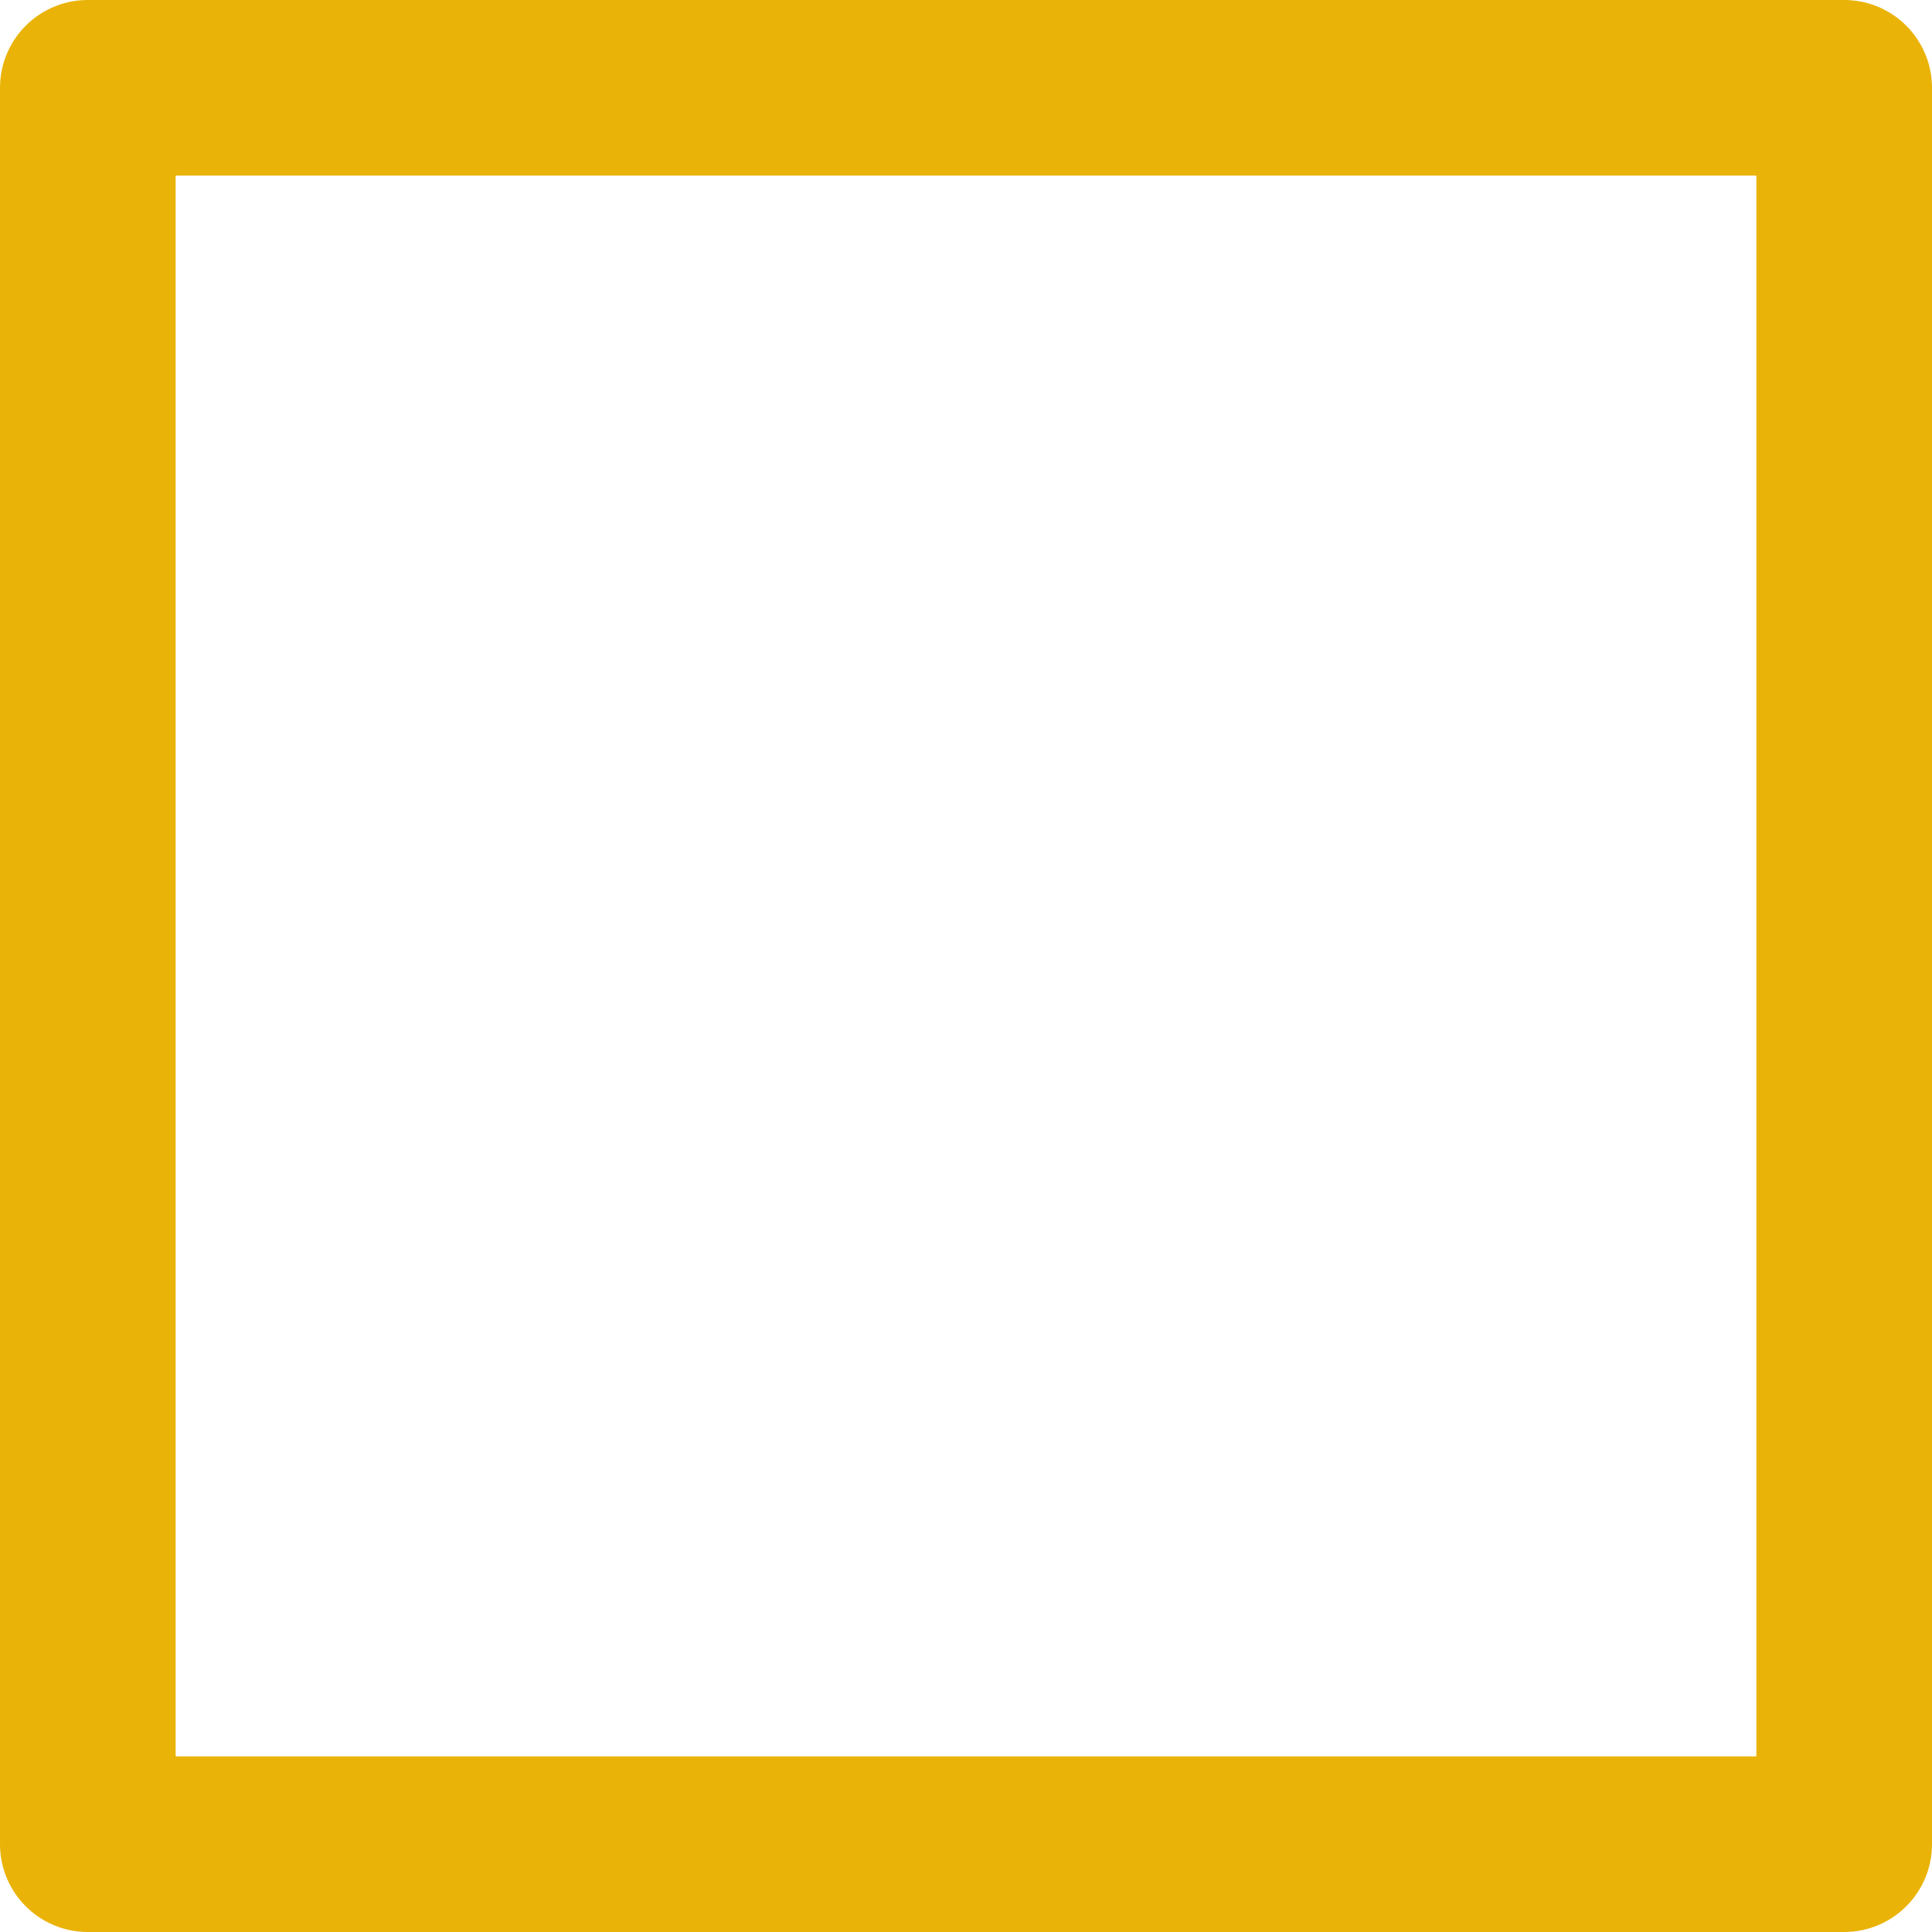
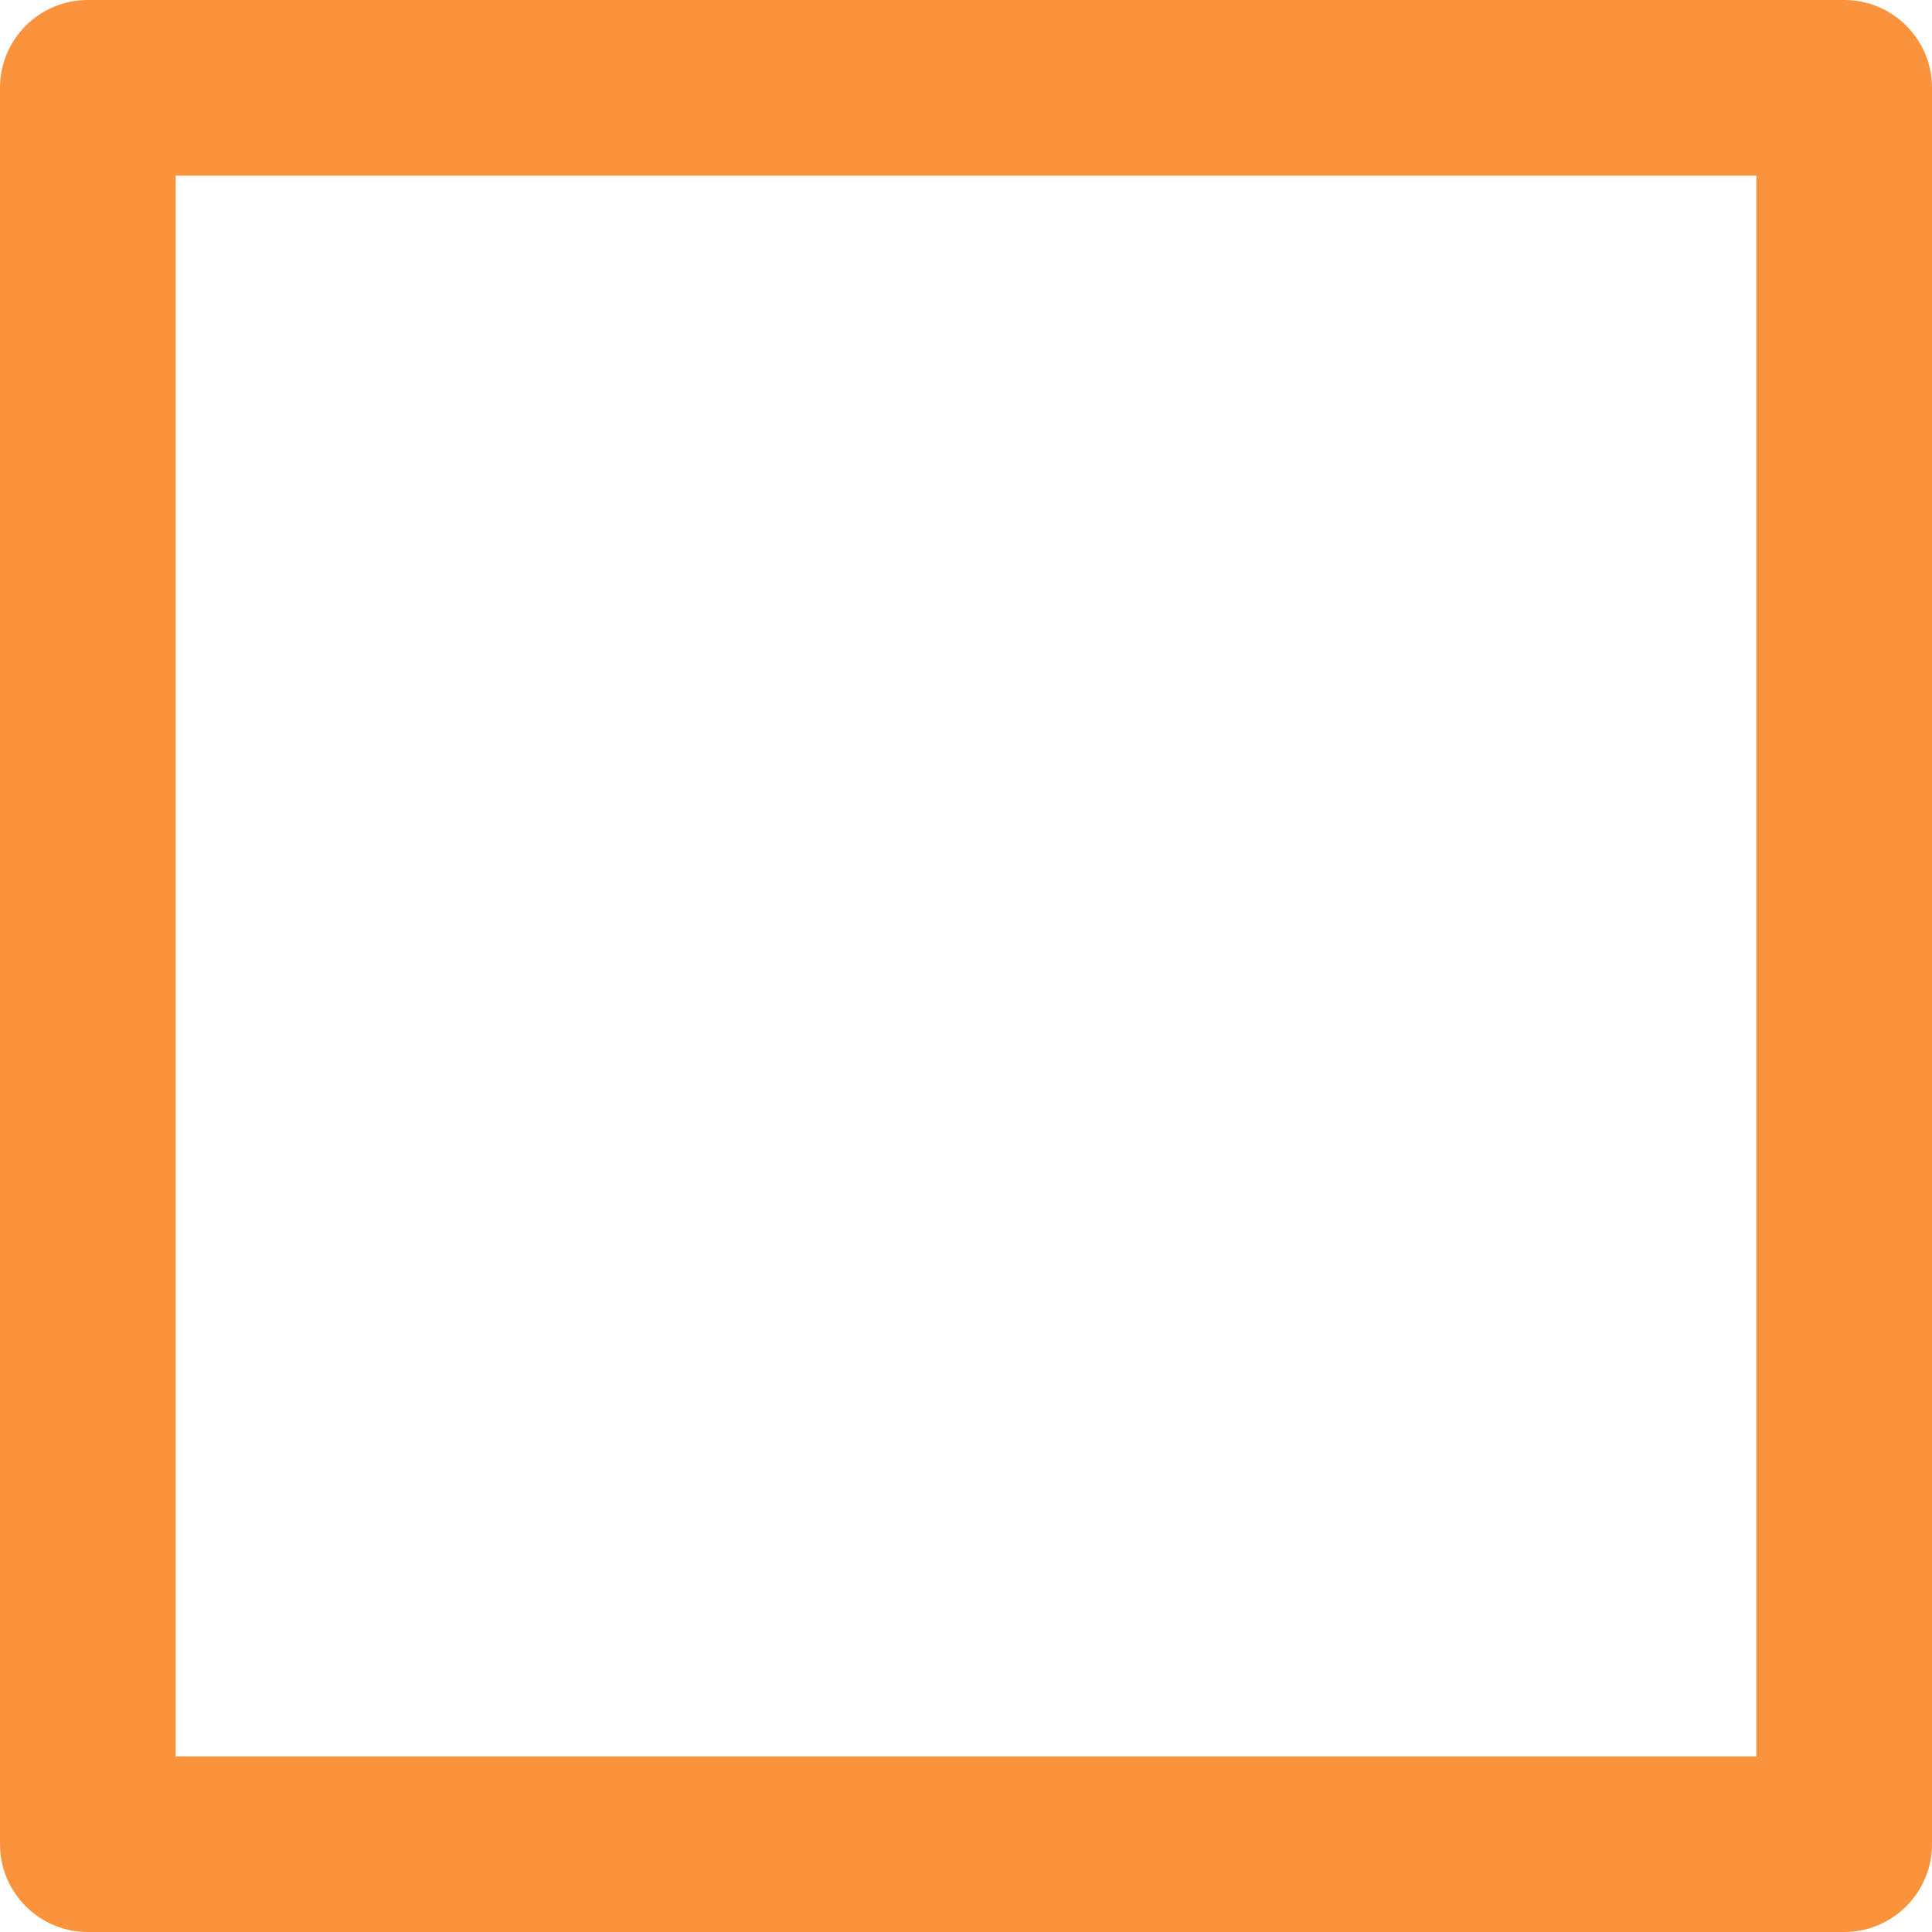
- <svg xmlns="http://www.w3.org/2000/svg" fill="#eab308" height="50" width="50" version="1.1" id="Layer_1" viewBox="0 0 330 330" xml:space="preserve">
+ <svg xmlns="http://www.w3.org/2000/svg" fill="#fb923c" height="50" width="50" version="1.1" id="Layer_1" viewBox="0 0 330 330" xml:space="preserve">
  <path id="XMLID_523_" d="M315,0H15C6.716,0,0,6.716,0,15v300c0,8.284,6.716,15,15,15h300c8.284,0,15-6.716,15-15V15  C330,6.716,323.285,0,315,0z M300,300H30V30h270V300z" />
</svg>
